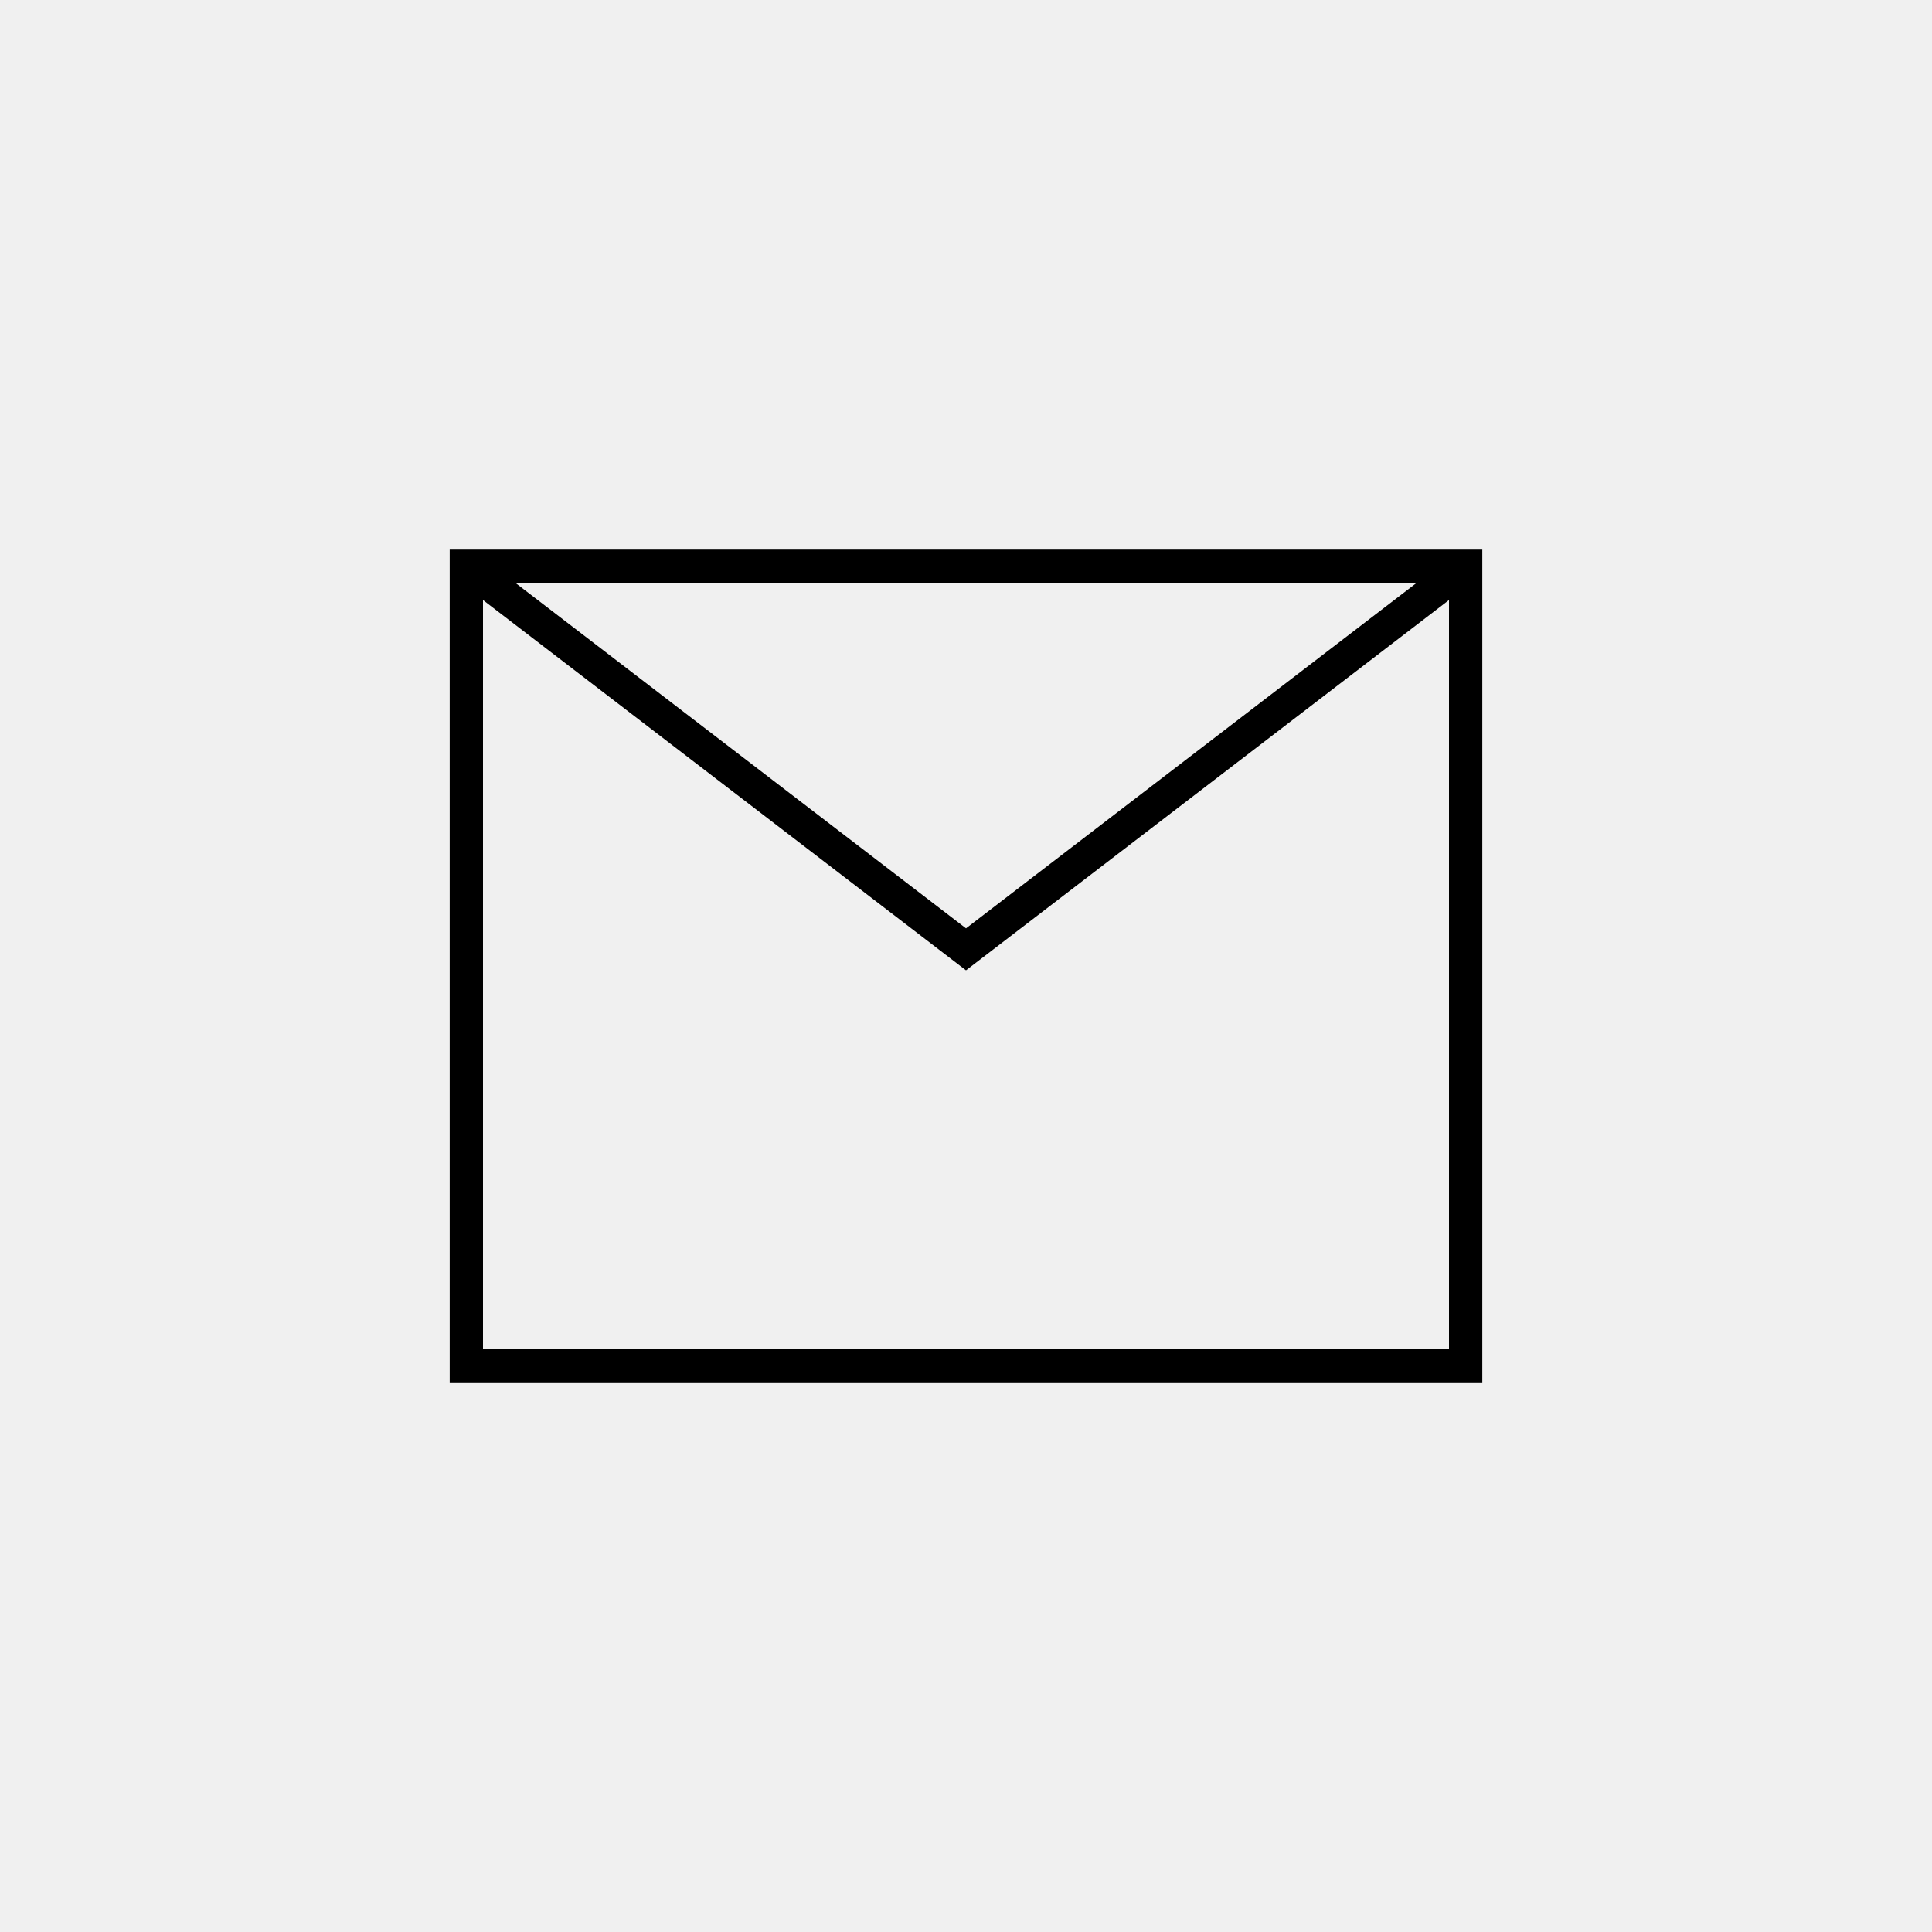
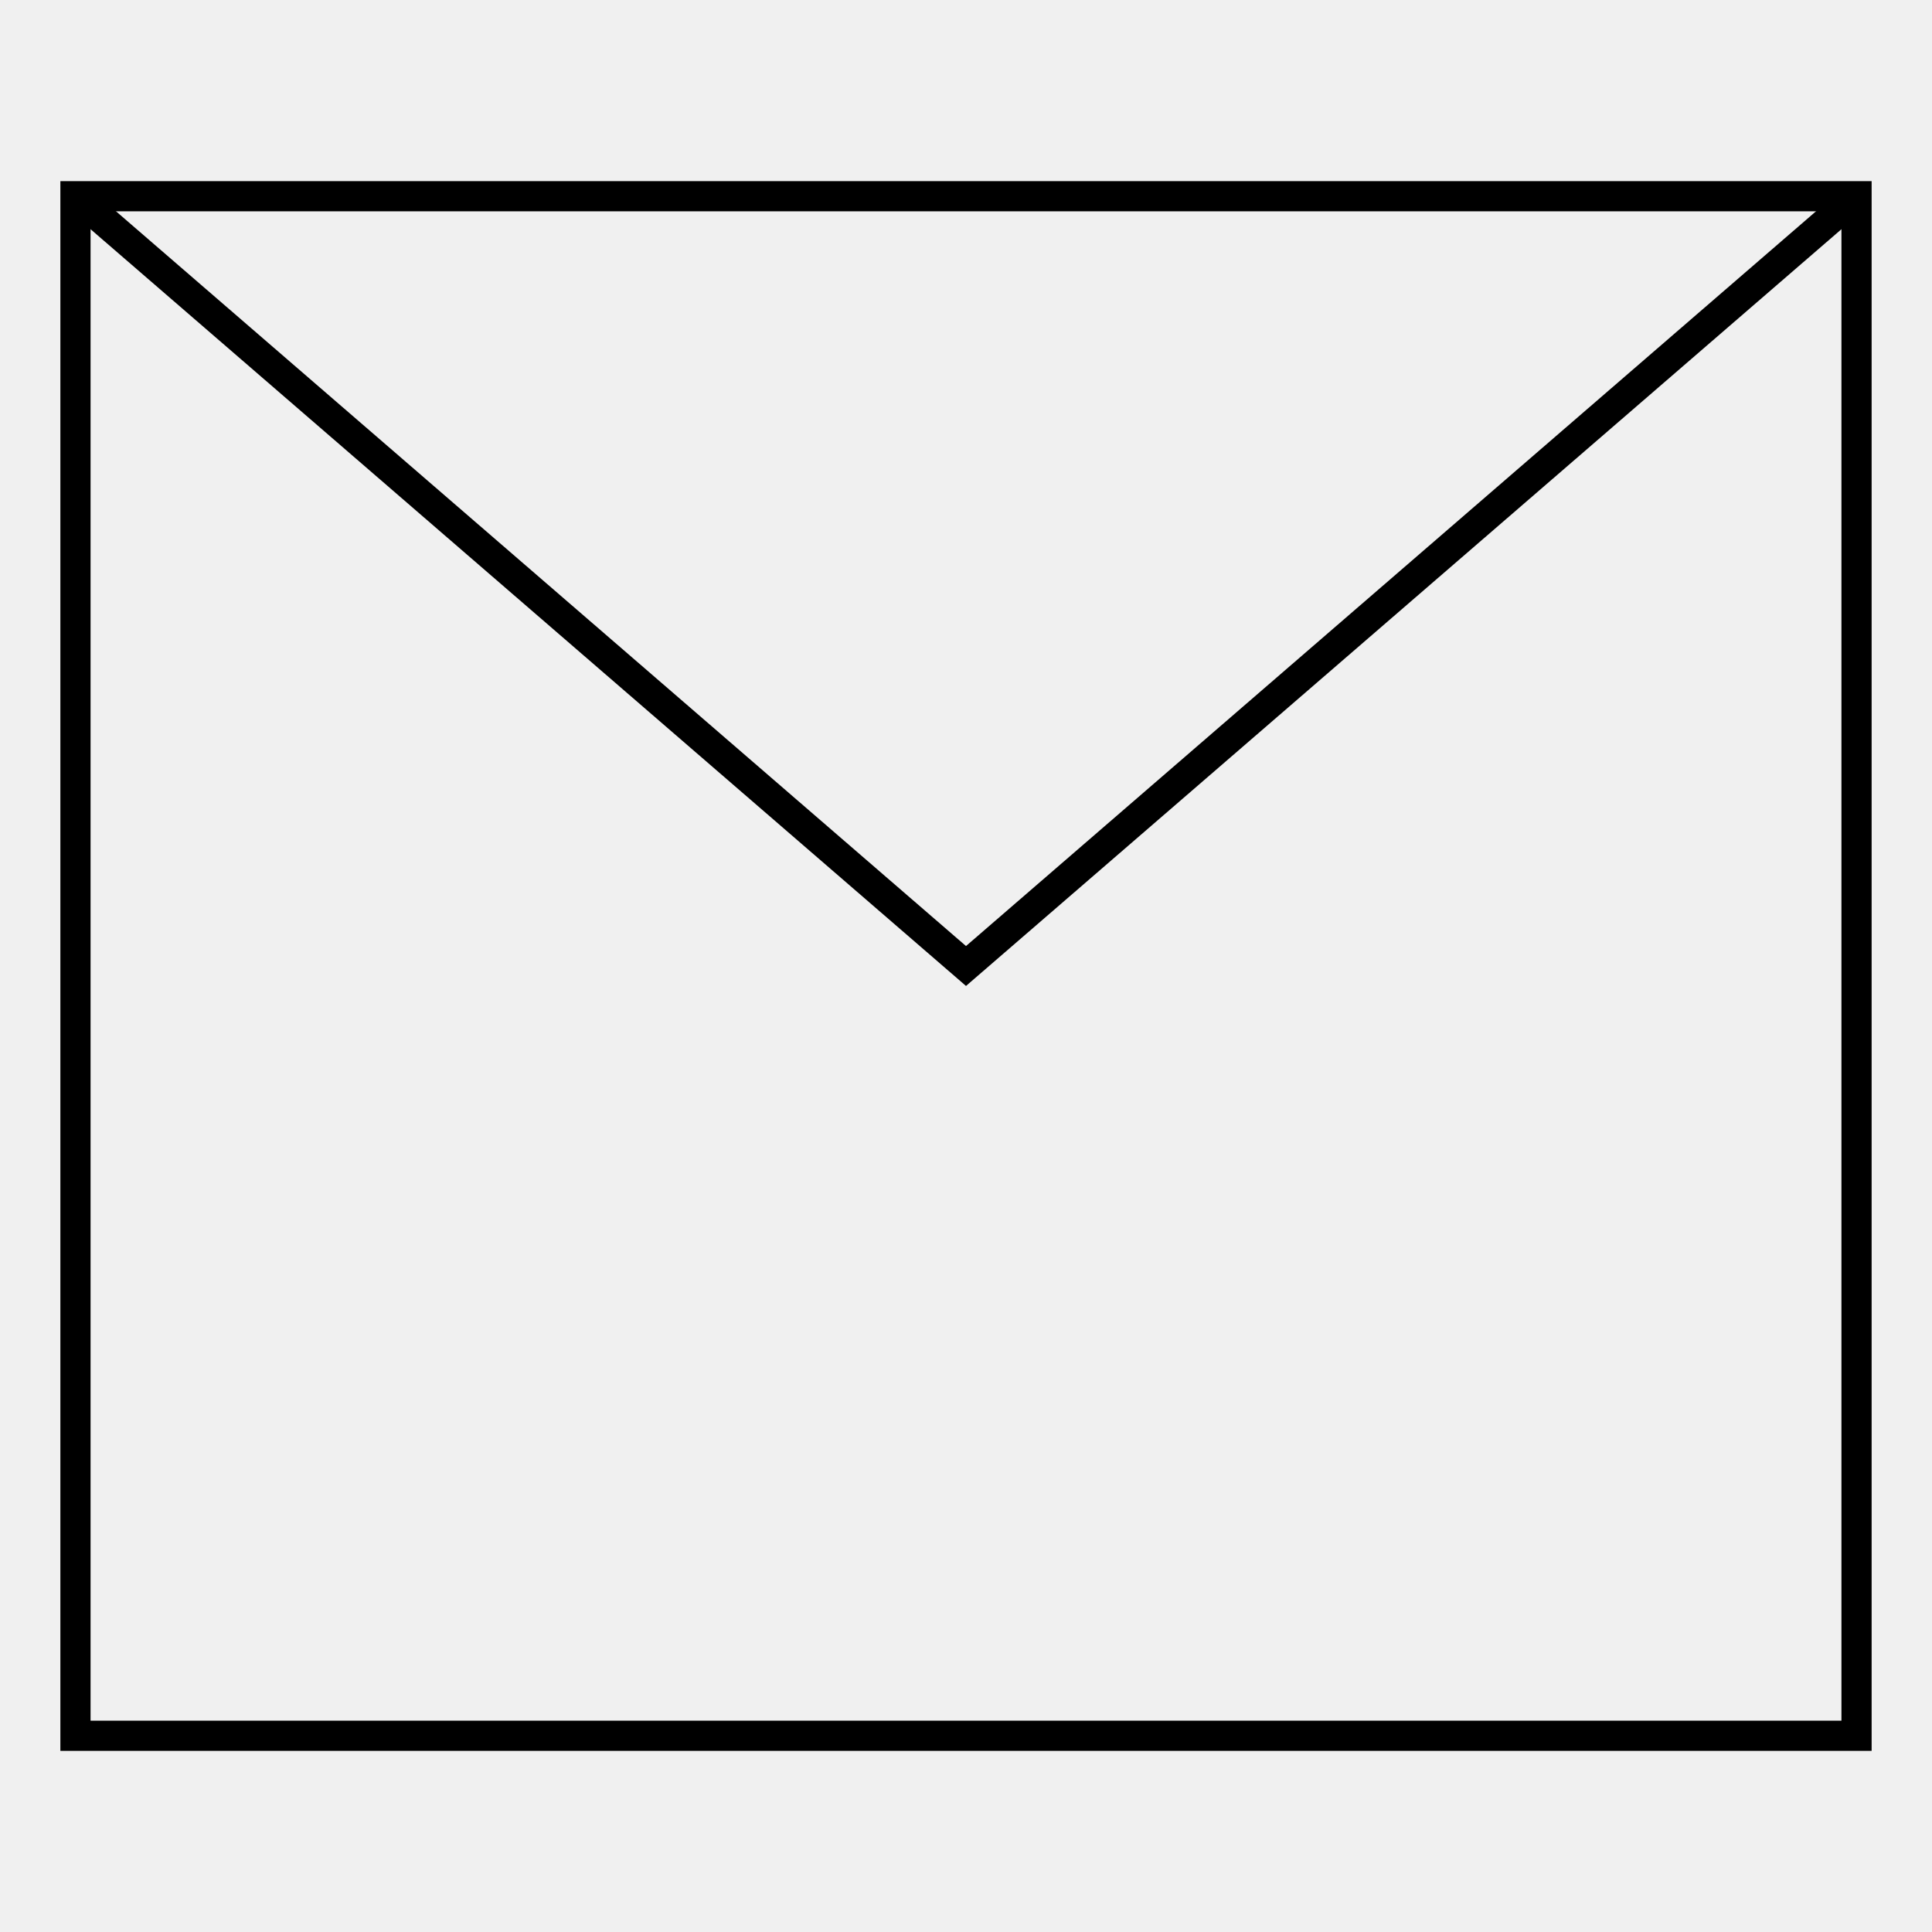
- <svg xmlns="http://www.w3.org/2000/svg" width="58px" height="58px" viewBox="0 0 58 58" version="1.1">
-   <defs />
+ <svg xmlns="http://www.w3.org/2000/svg" xmlns:xlink="http://www.w3.org/1999/xlink" width="64px" height="64px" viewBox="0 0 64 64" version="1.1">
+   <defs>
+     <rect id="path-1" x="2" y="6" width="60" height="52" />
+     <mask id="mask-2" maskContentUnits="userSpaceOnUse" maskUnits="objectBoundingBox" x="0" y="0" width="60" height="52" fill="white">
+       <use xlink:href="#path-1" />
+     </mask>
+   </defs>
  <g id="evo-icon" stroke="none" stroke-width="1" fill="none" fill-rule="evenodd">
    <g id="mail-thin" stroke="#000000">
-       <rect id="rectangle" x="14" y="17" width="30" height="24" />
-       <polyline id="chevron" points="14 17 29 28.5 44 17" />
+       <polyline id="chevron" points="2.5 6.5 32 32 61.5 6.5" />
+       <use id="rectangle" mask="url(#mask-2)" stroke-width="2" xlink:href="#path-1" />
    </g>
  </g>
</svg>
